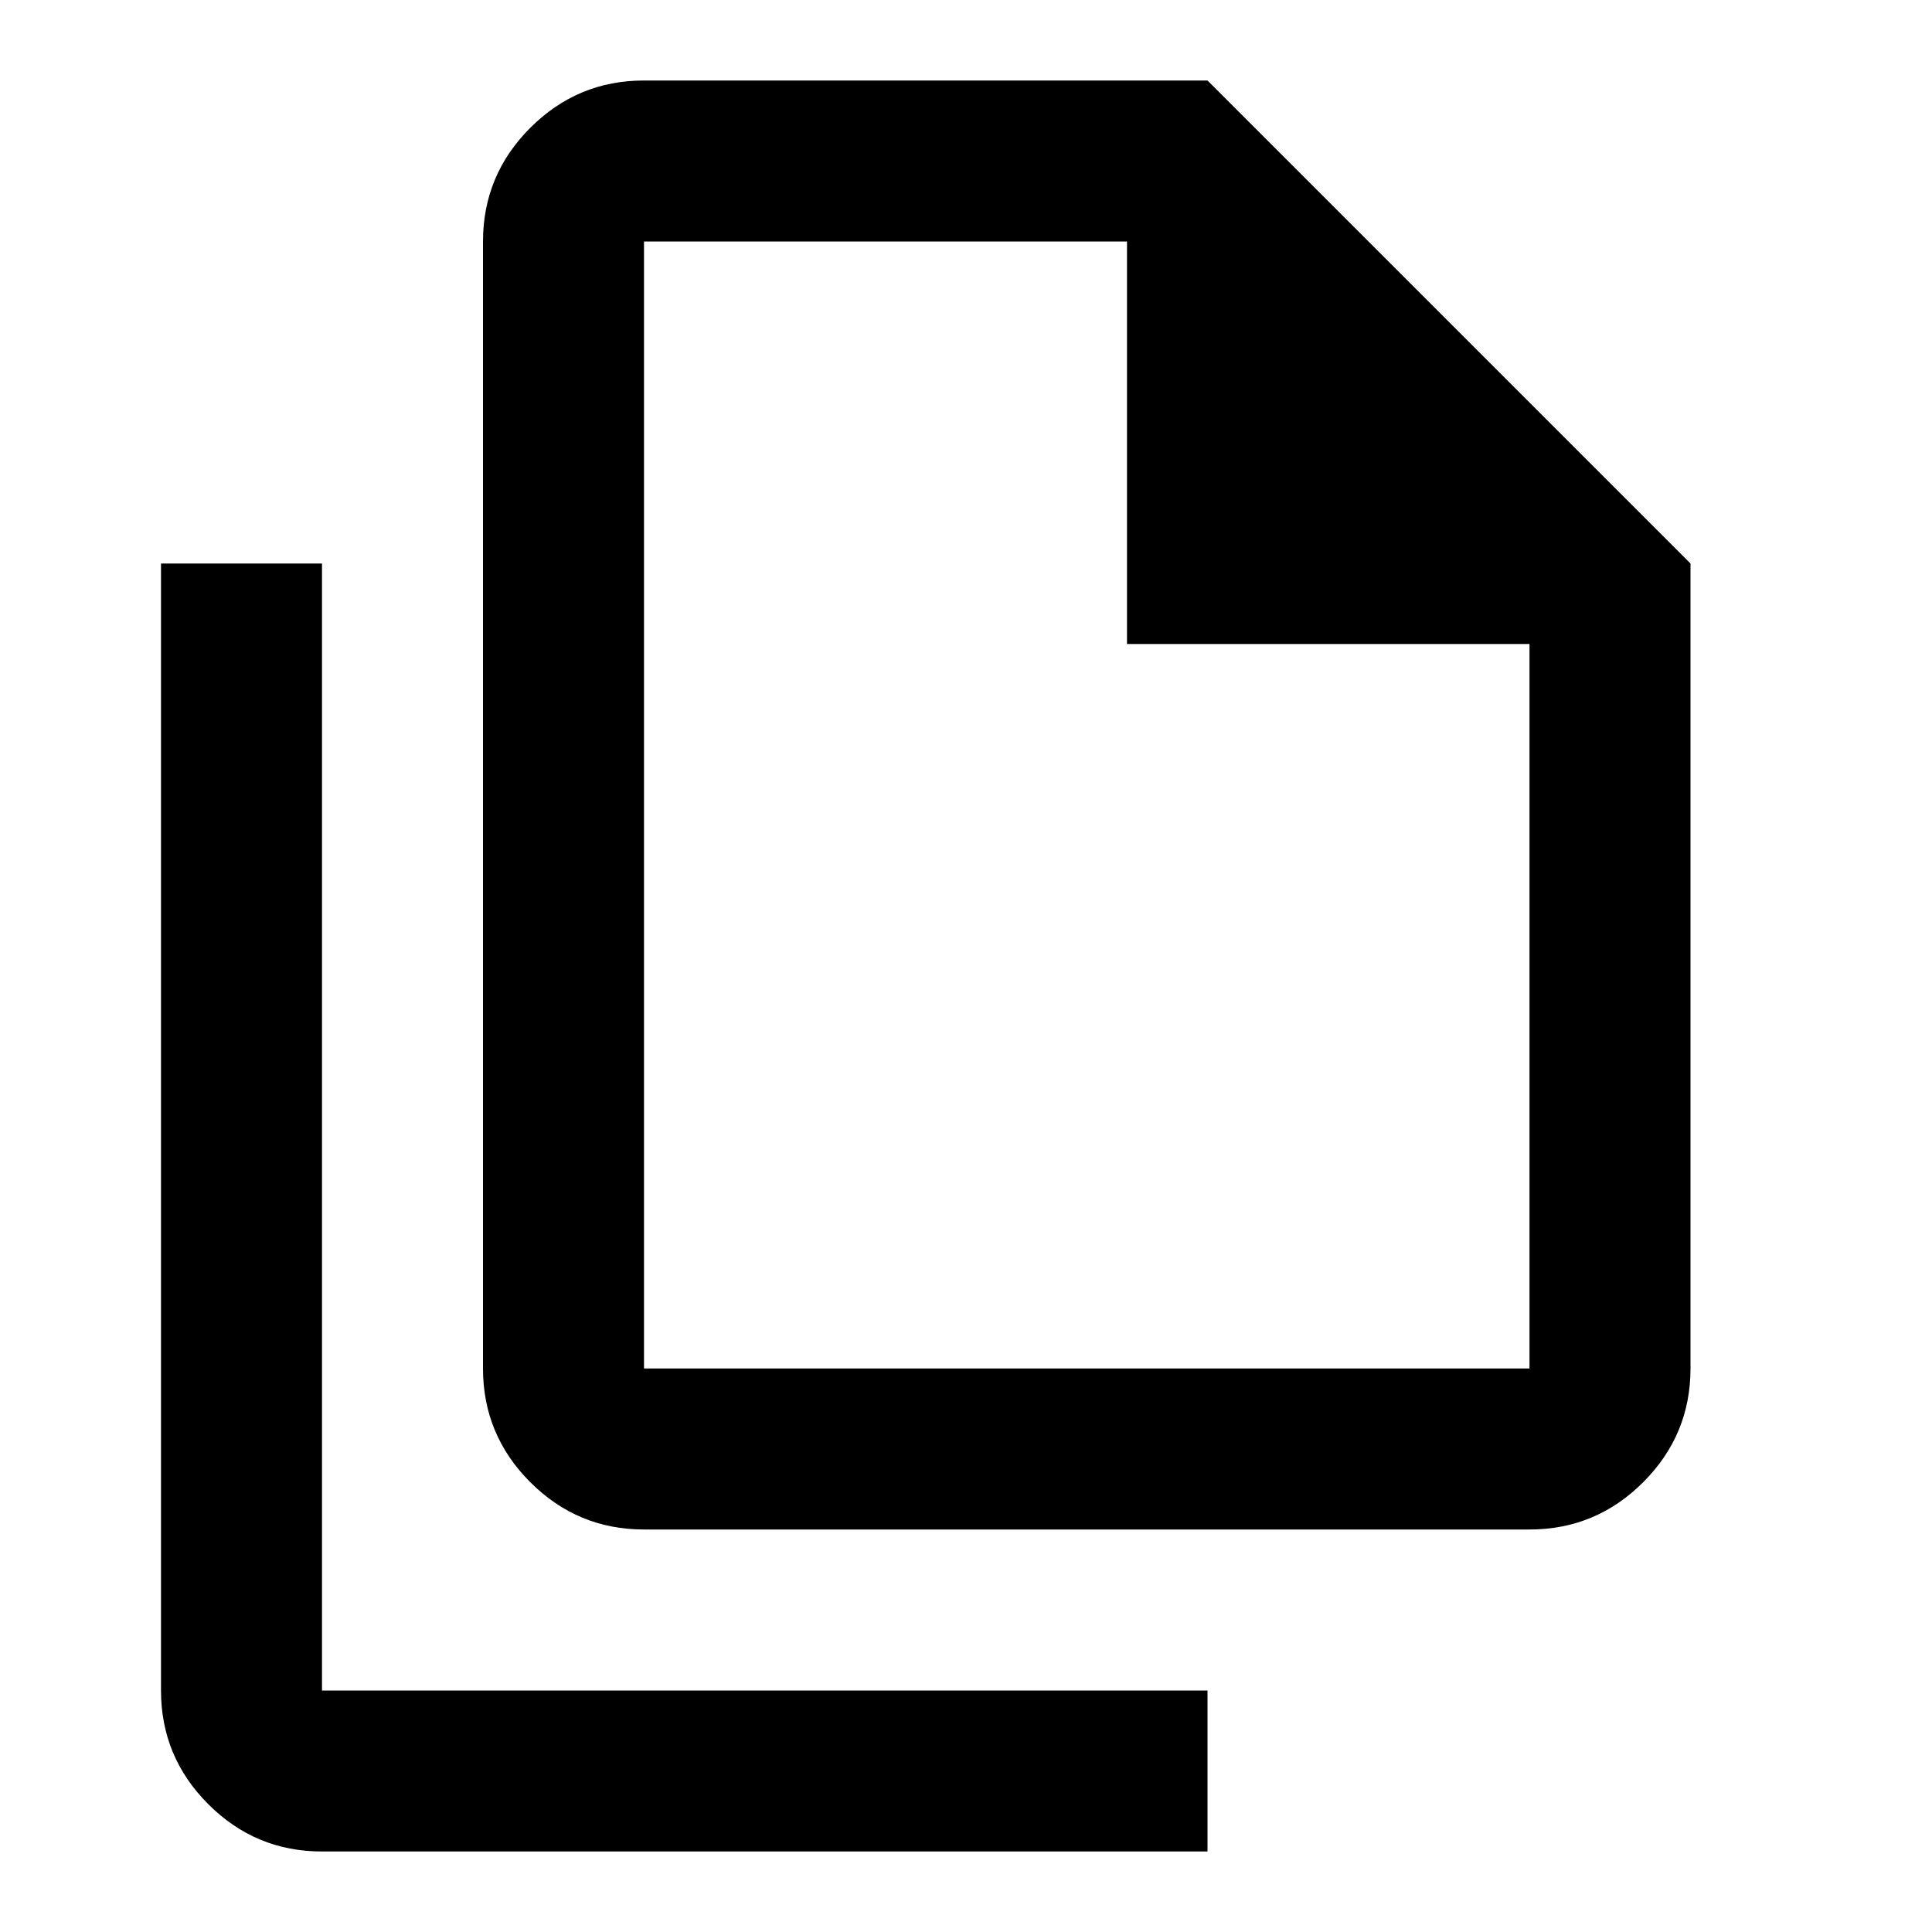
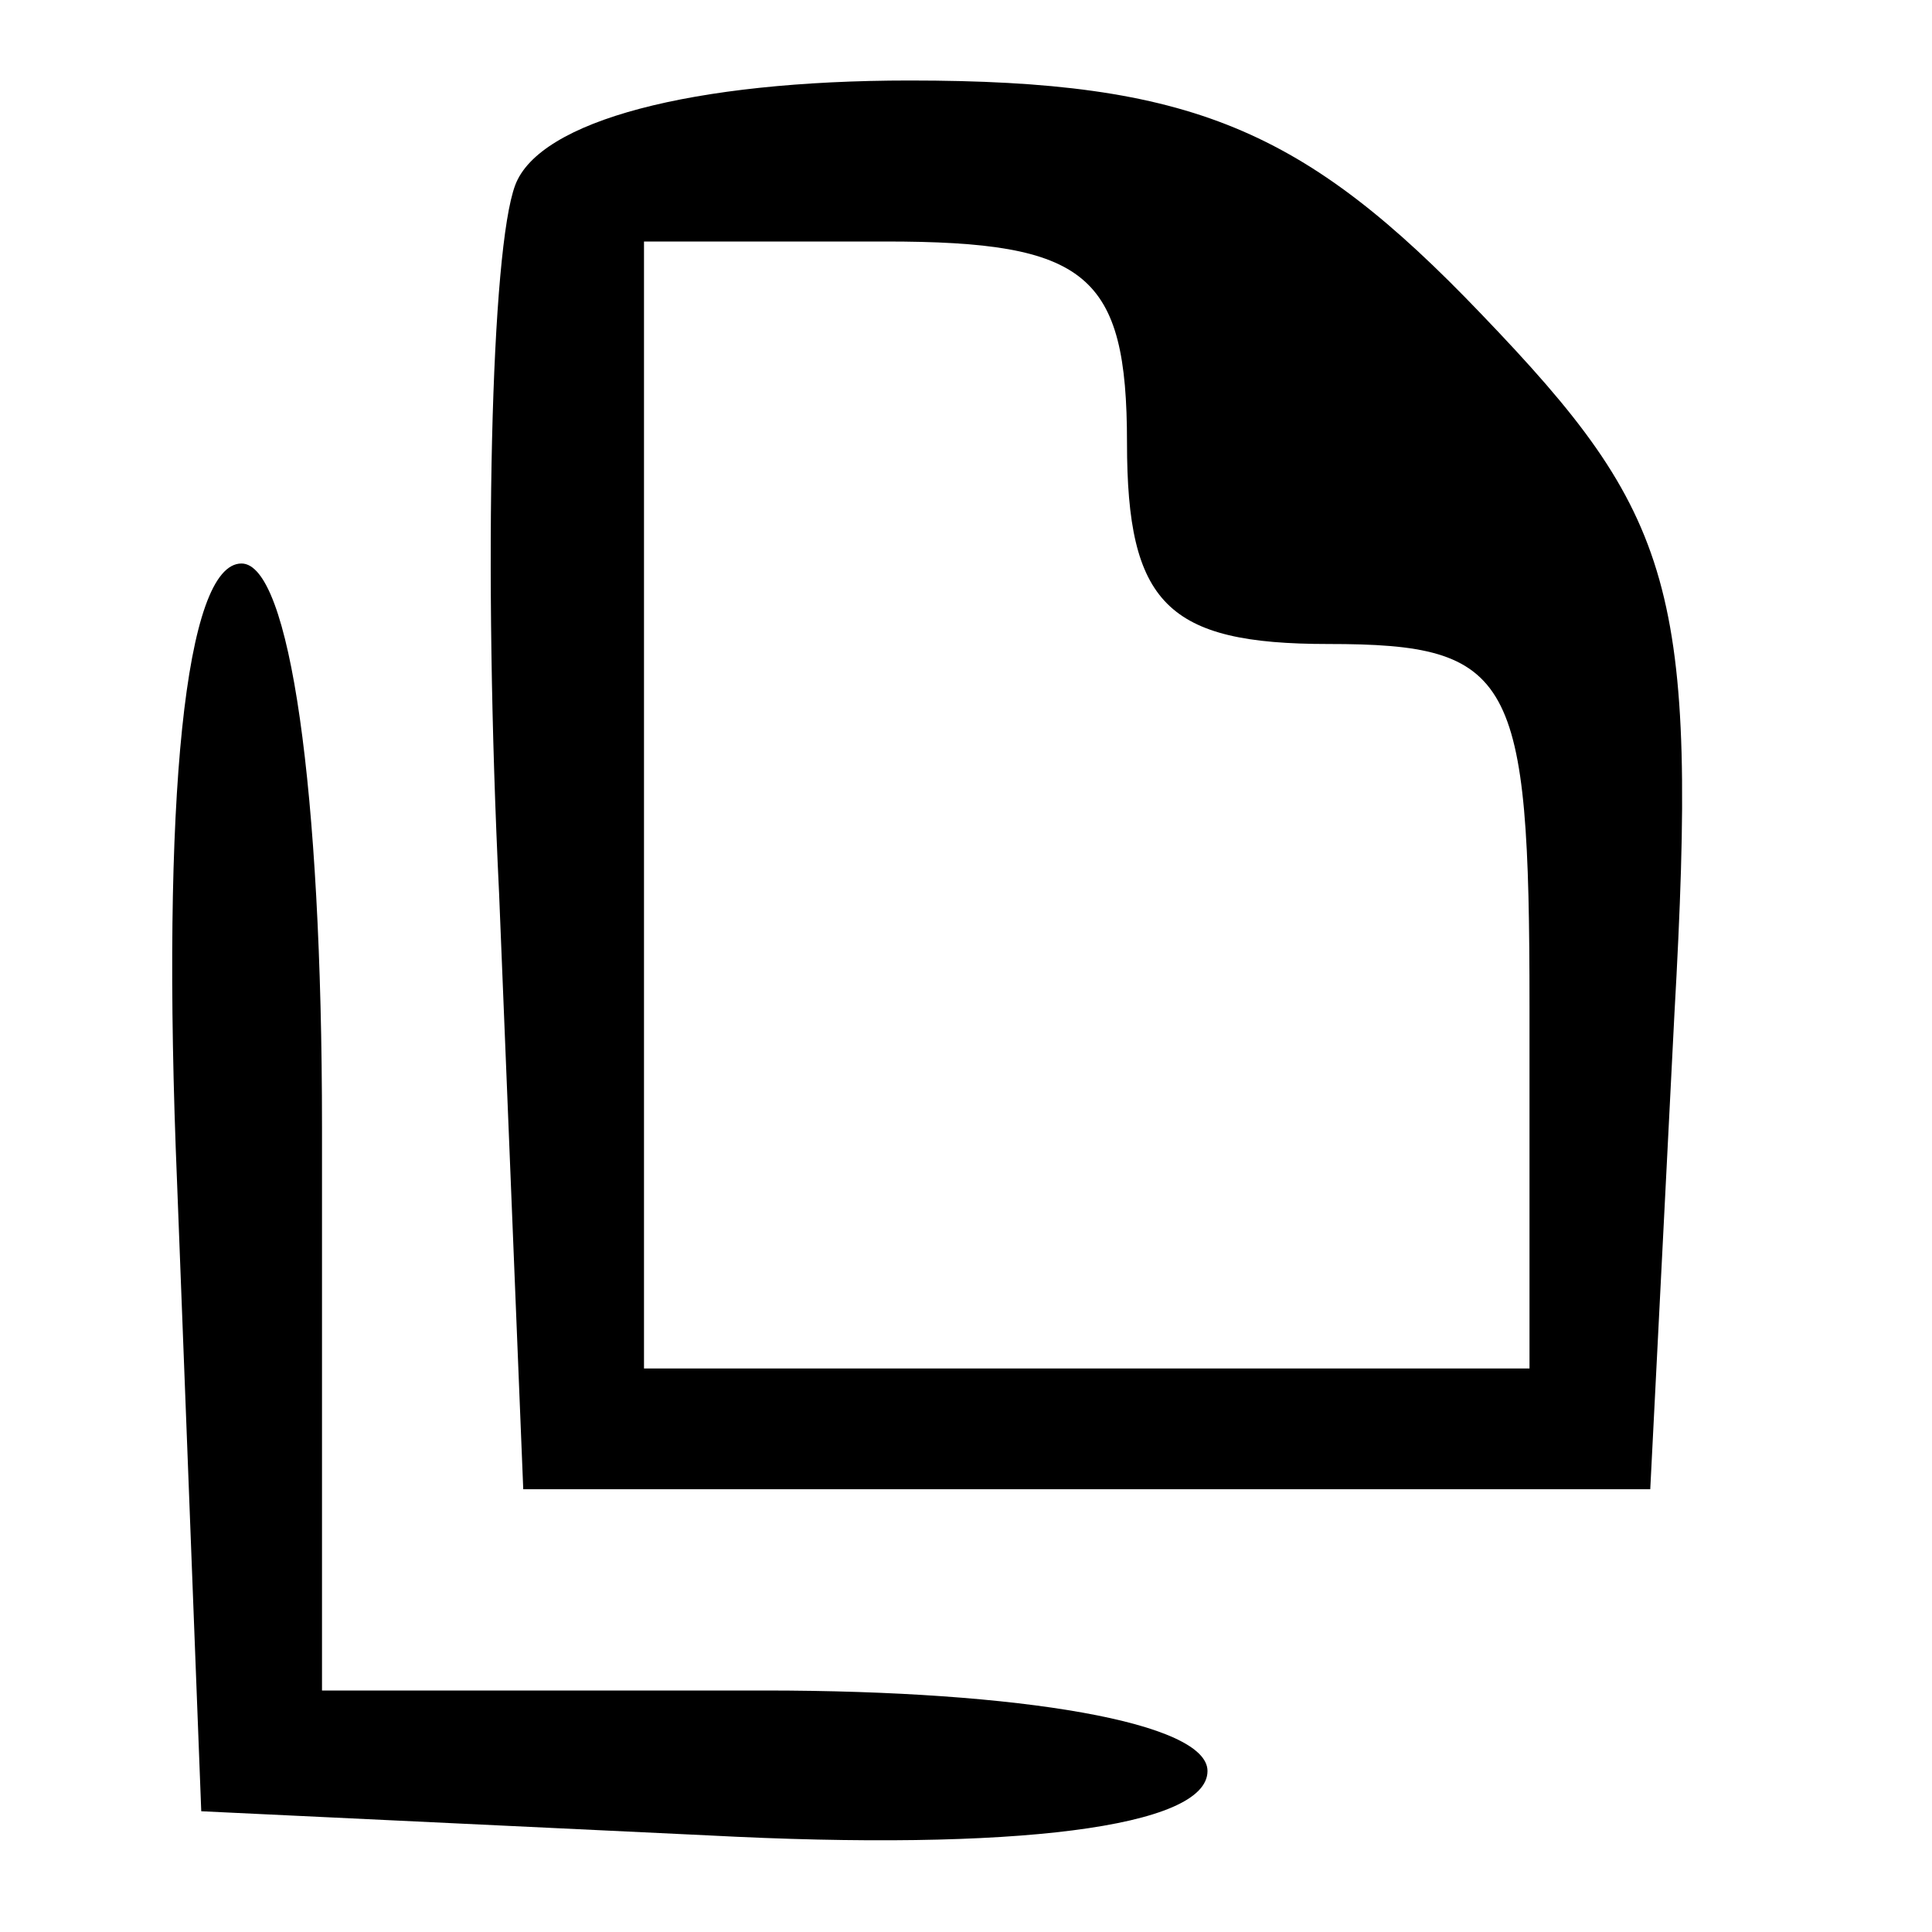
- <svg xmlns="http://www.w3.org/2000/svg" height="24" viewBox="0 -960 960 960" width="24">
-   <path d="M760-200H320q-33 0-56.5-23.5T240-280v-560q0-33 23.5-56.5T320-920h280l240 240v400q0 33-23.5 56.5T760-200ZM560-640v-200H320v560h440v-360H560ZM160-40q-33 0-56.5-23.5T80-120v-560h80v560h440v80H160Zm160-800v200-200 560-560Z" />
+ <svg xmlns="http://www.w3.org/2000/svg" width="24" height="24" viewBox="0 0 24 24" fill="none">
+   <g transform="translate(0,24) scale(0.1,-0.1)" fill="#000000" stroke="none">
+     <path d="M64 217 c-3 -8 -4 -47 -2 -88 l3 -74 70 0 70 0 3 59 c3 53 0 62 -24 87 -22 23 -36 29 -71 29 -27 0 -46 -5 -49 -13z m76 -32 c0 -20 5 -25 25 -25 23 0 25 -4 25 -45 l0 -45 -55 0 -55 0 0 70 0 70 30 0 c25 0 30 -4 30 -25z" />
+     <path d="M22 93 l3 -78 63 -3 c38 -2 62 1 62 8 0 6 -23 10 -55 10 l-55 0 0 70 c0 42 -4 70 -10 70 -7 0 -10 -29 -8 -77z" />
+   </g>
</svg>
